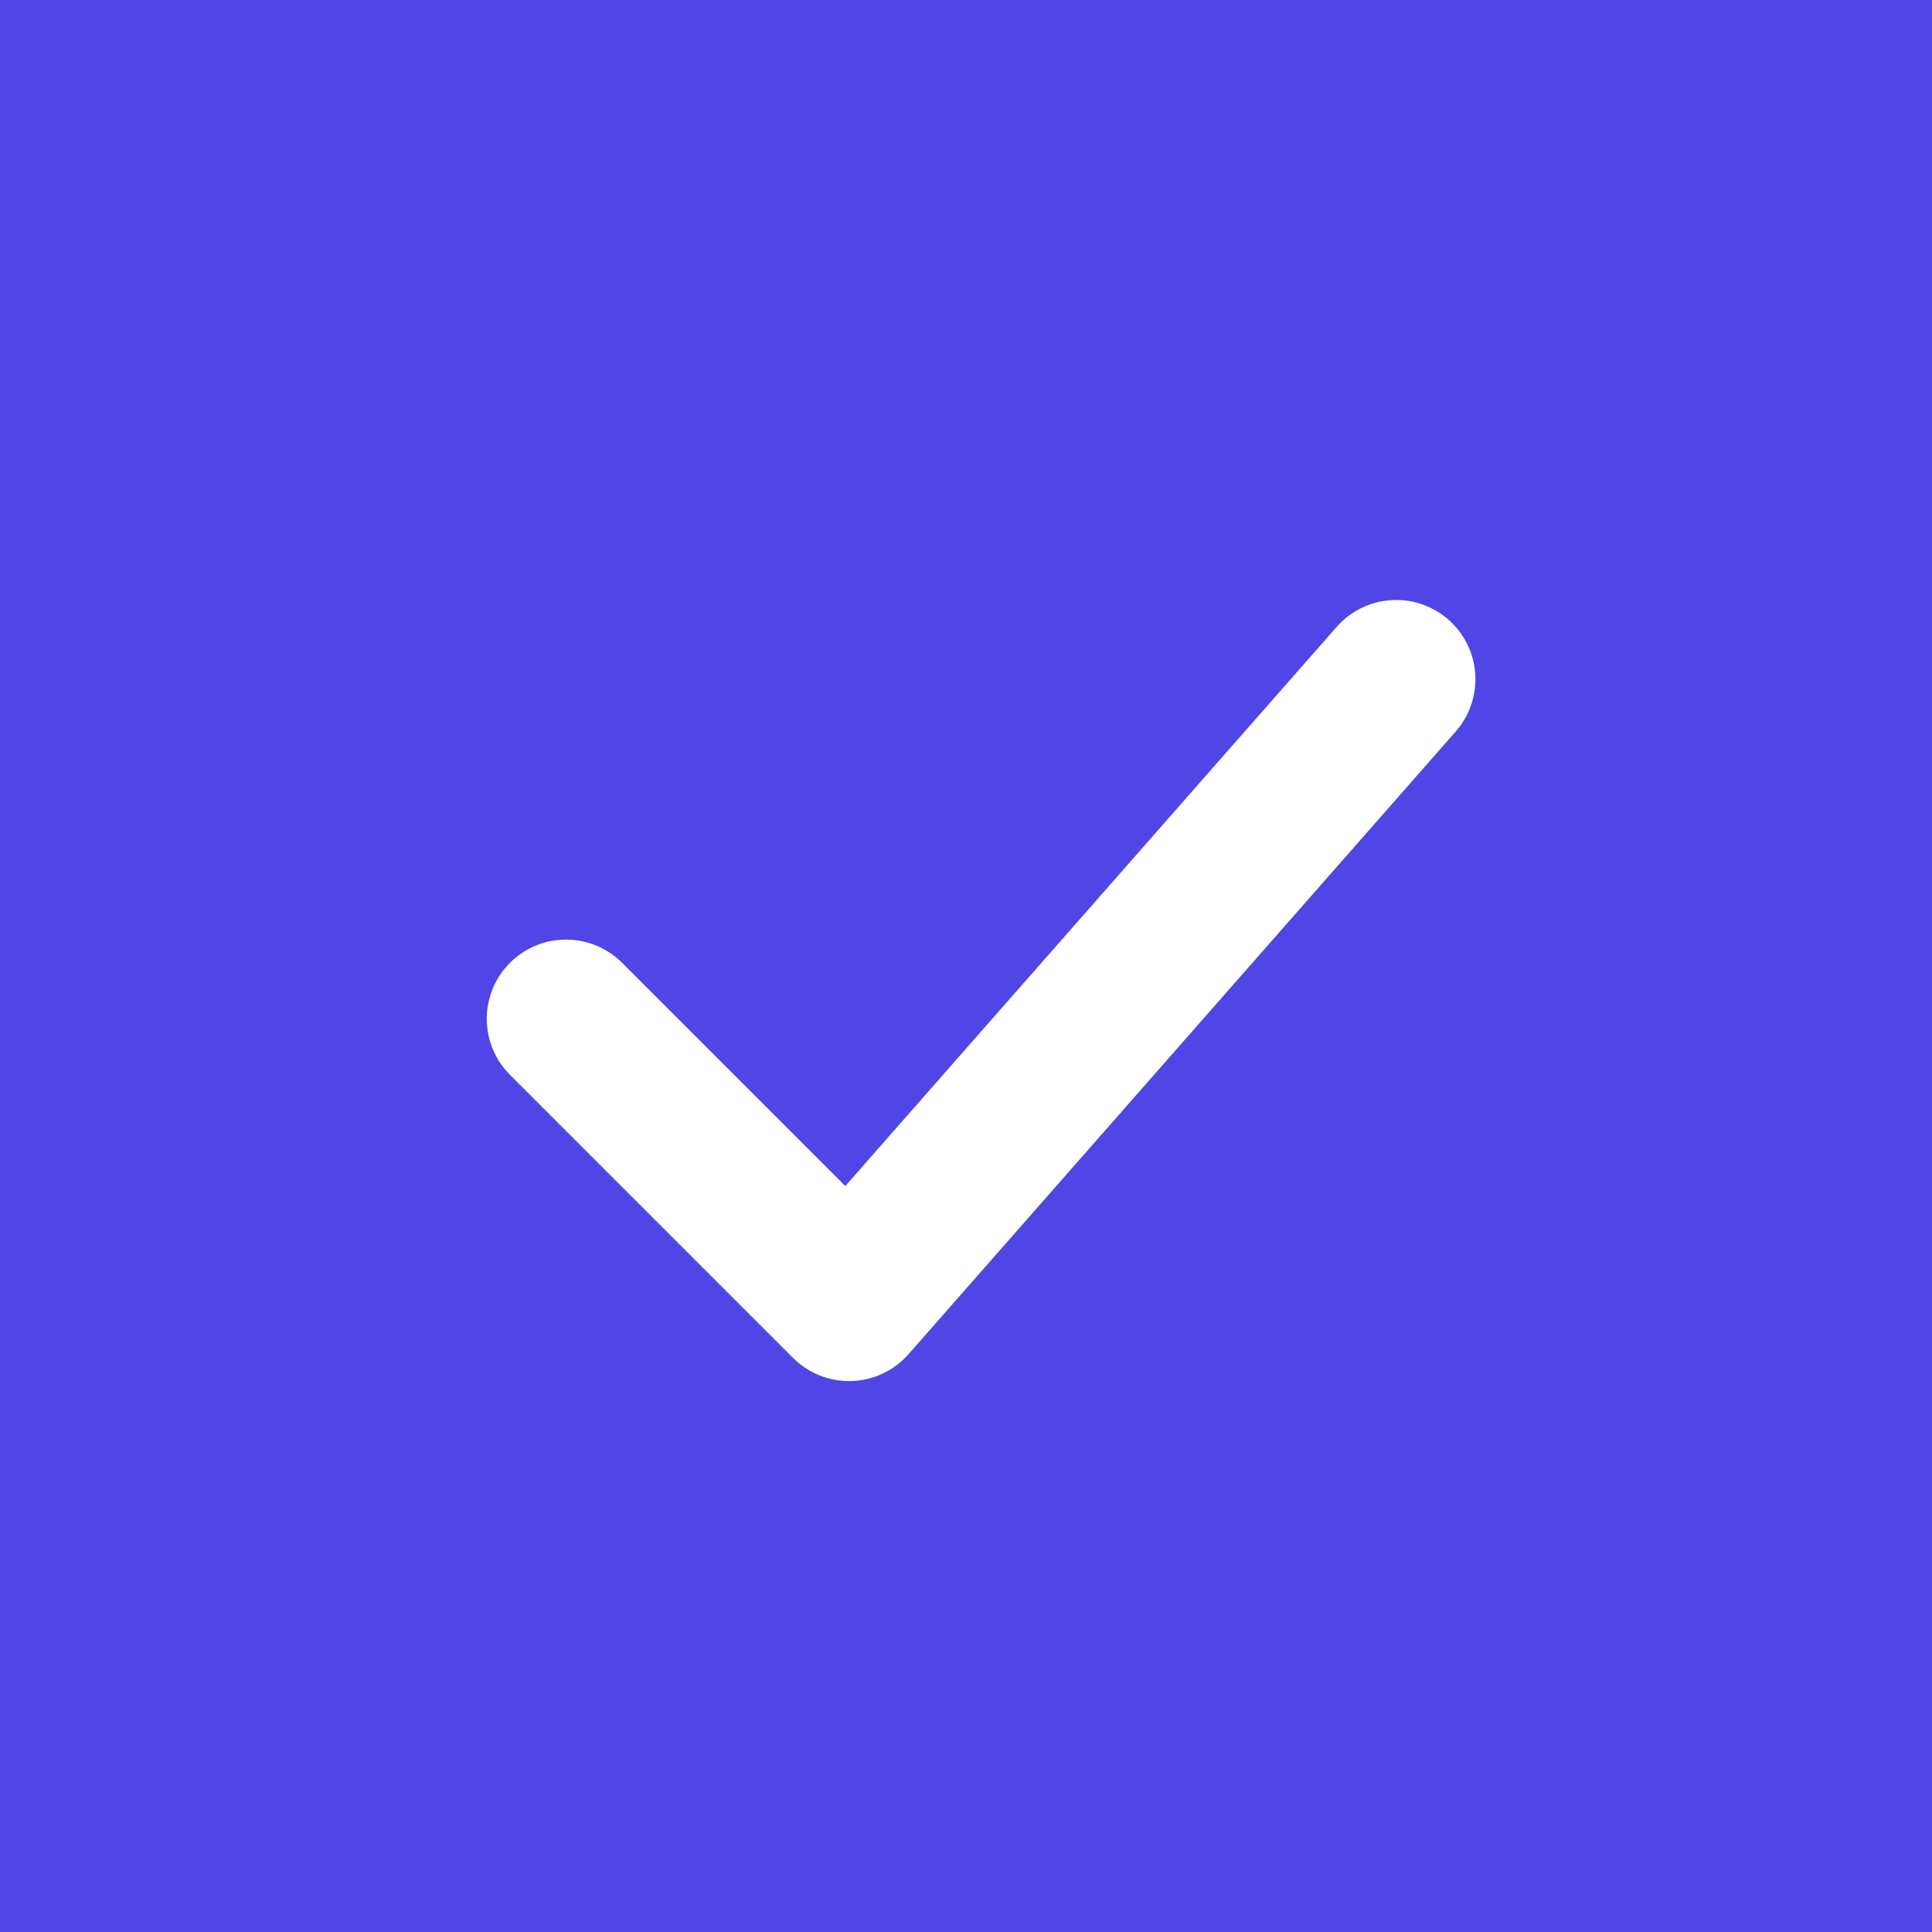
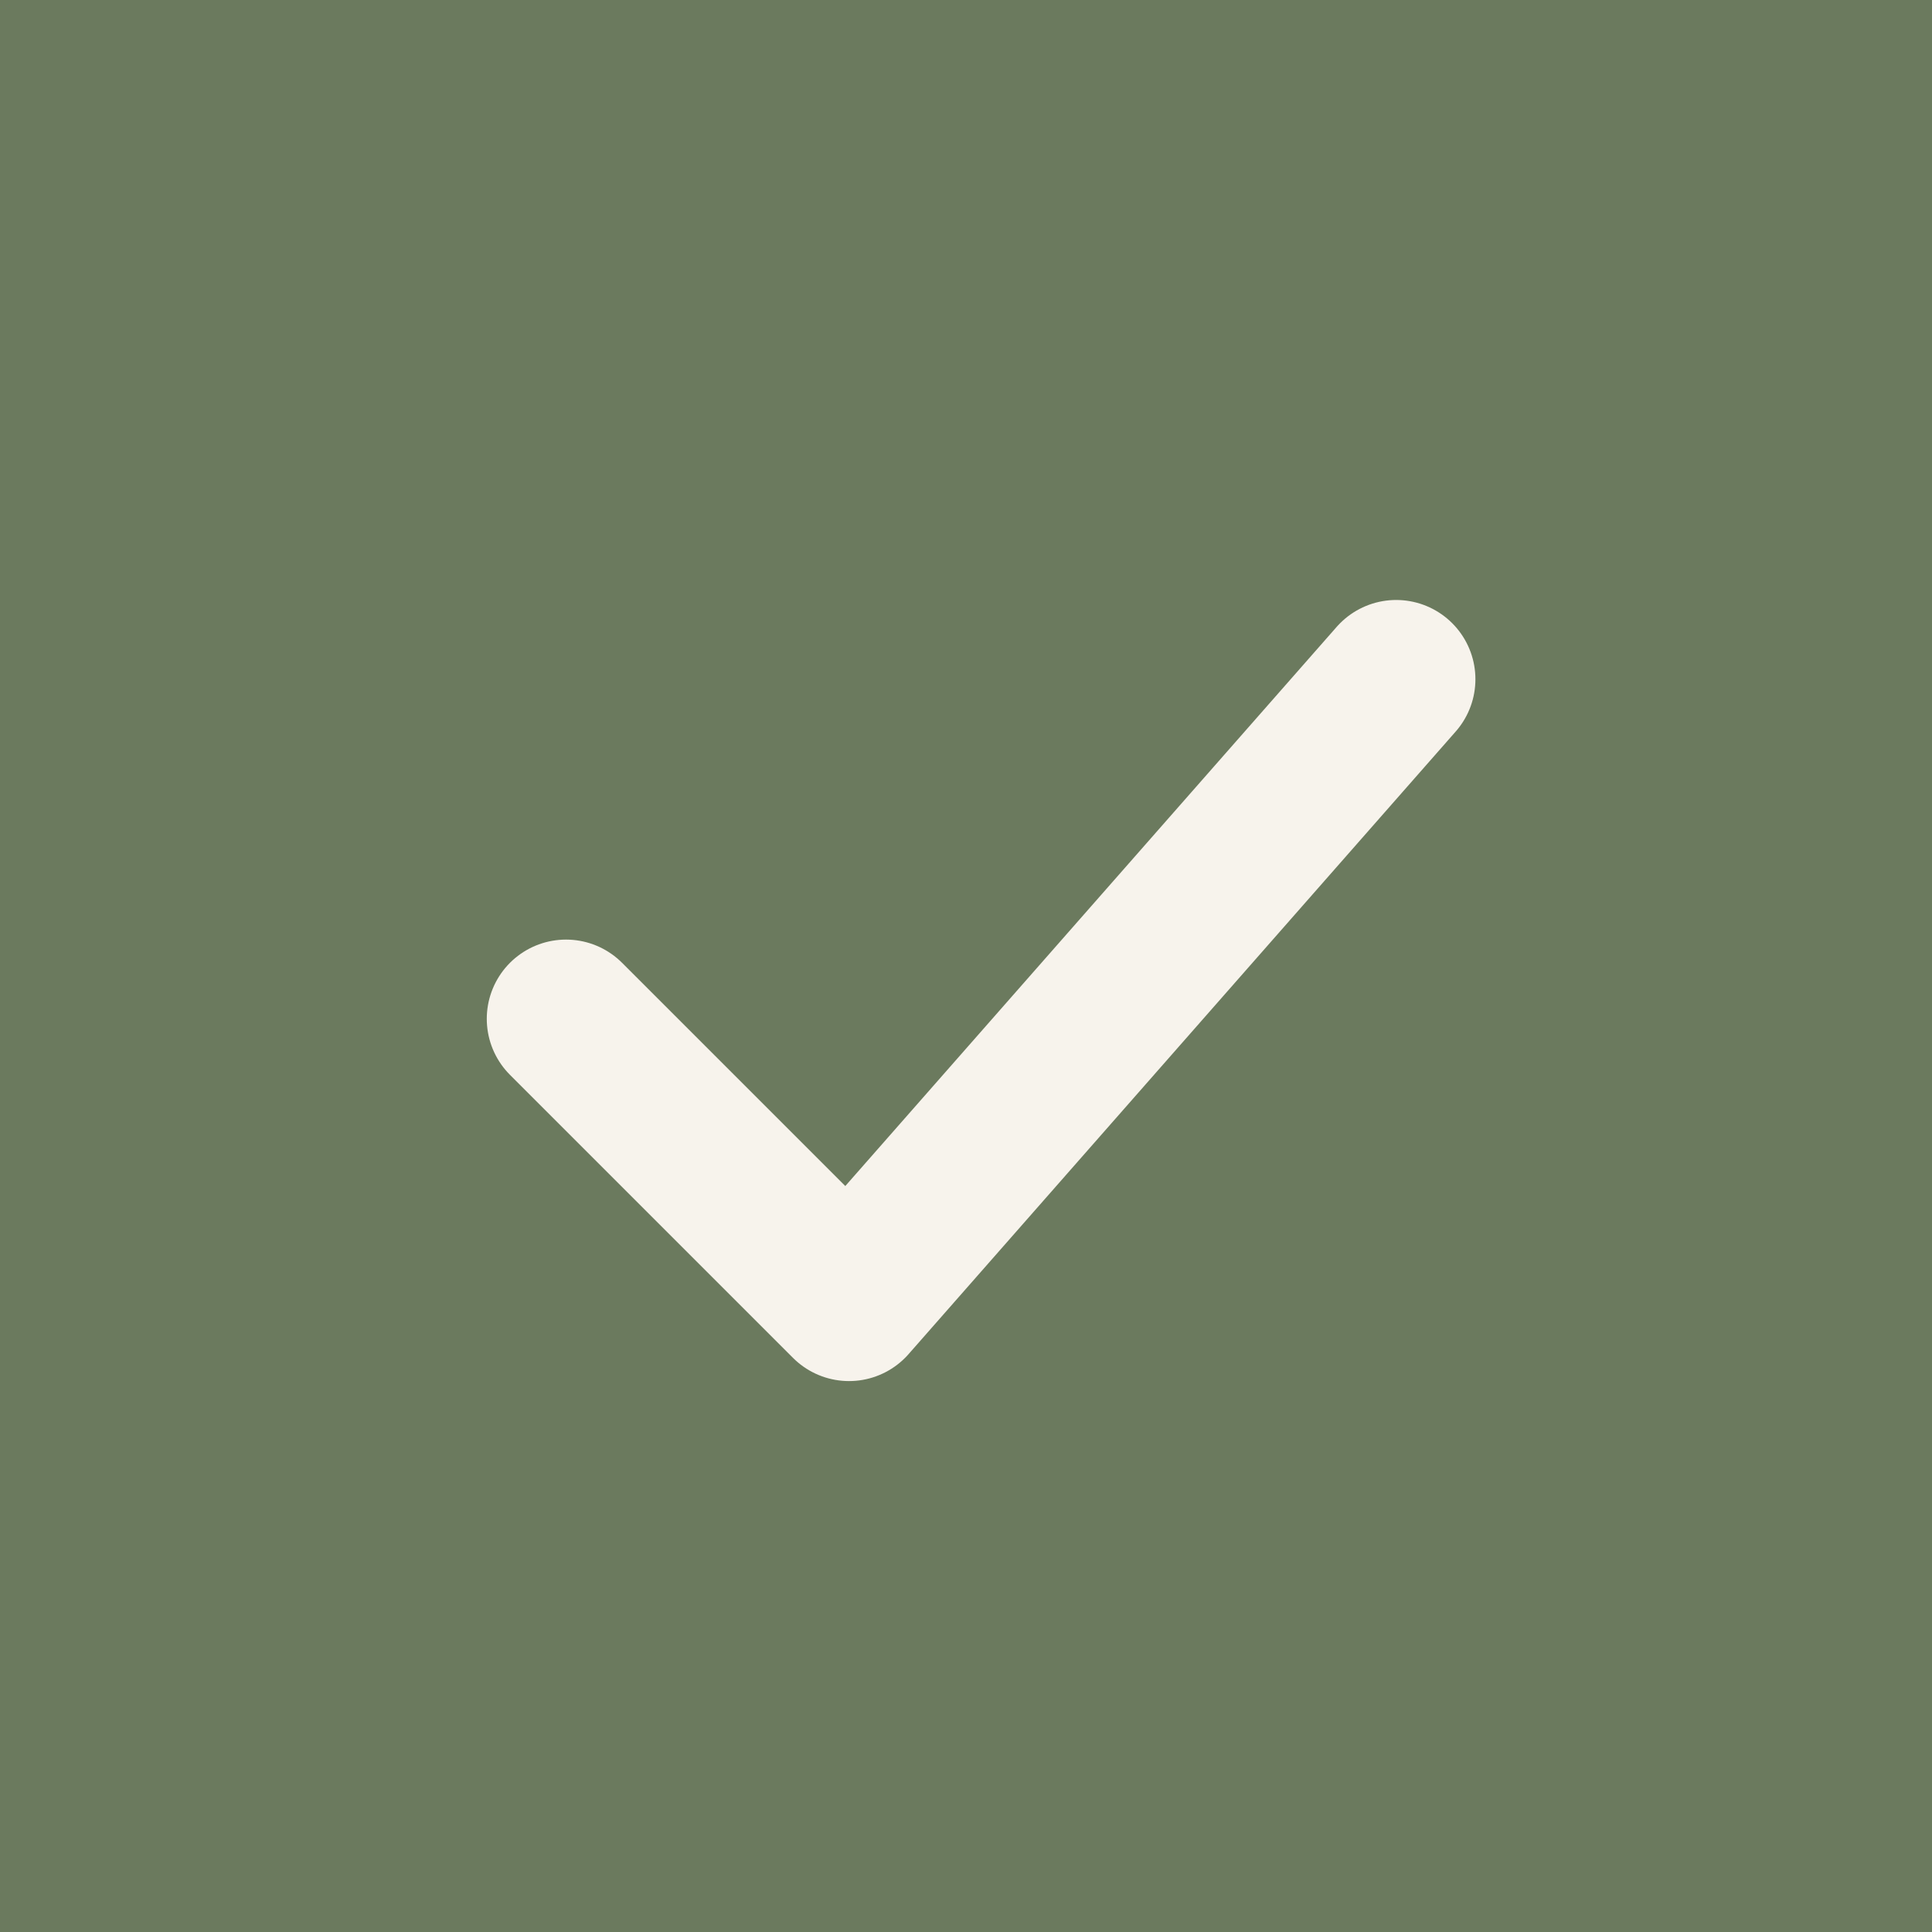
<svg xmlns="http://www.w3.org/2000/svg" viewBox="0 0 512 512">
-   <rect width="512" height="512" fill="#4f46e5" />
-   <path d="M 150 270 L 225 345 L 370 180" stroke="#ffffff" stroke-width="42" stroke-linecap="round" stroke-linejoin="round" fill="none" />
+   <rect width="512" height="512" fill="#6b7a5e" />
+   <path d="M 150 270 L 225 345 L 370 180" stroke="#f7f3ec" stroke-width="42" stroke-linecap="round" stroke-linejoin="round" fill="none" />
</svg>
